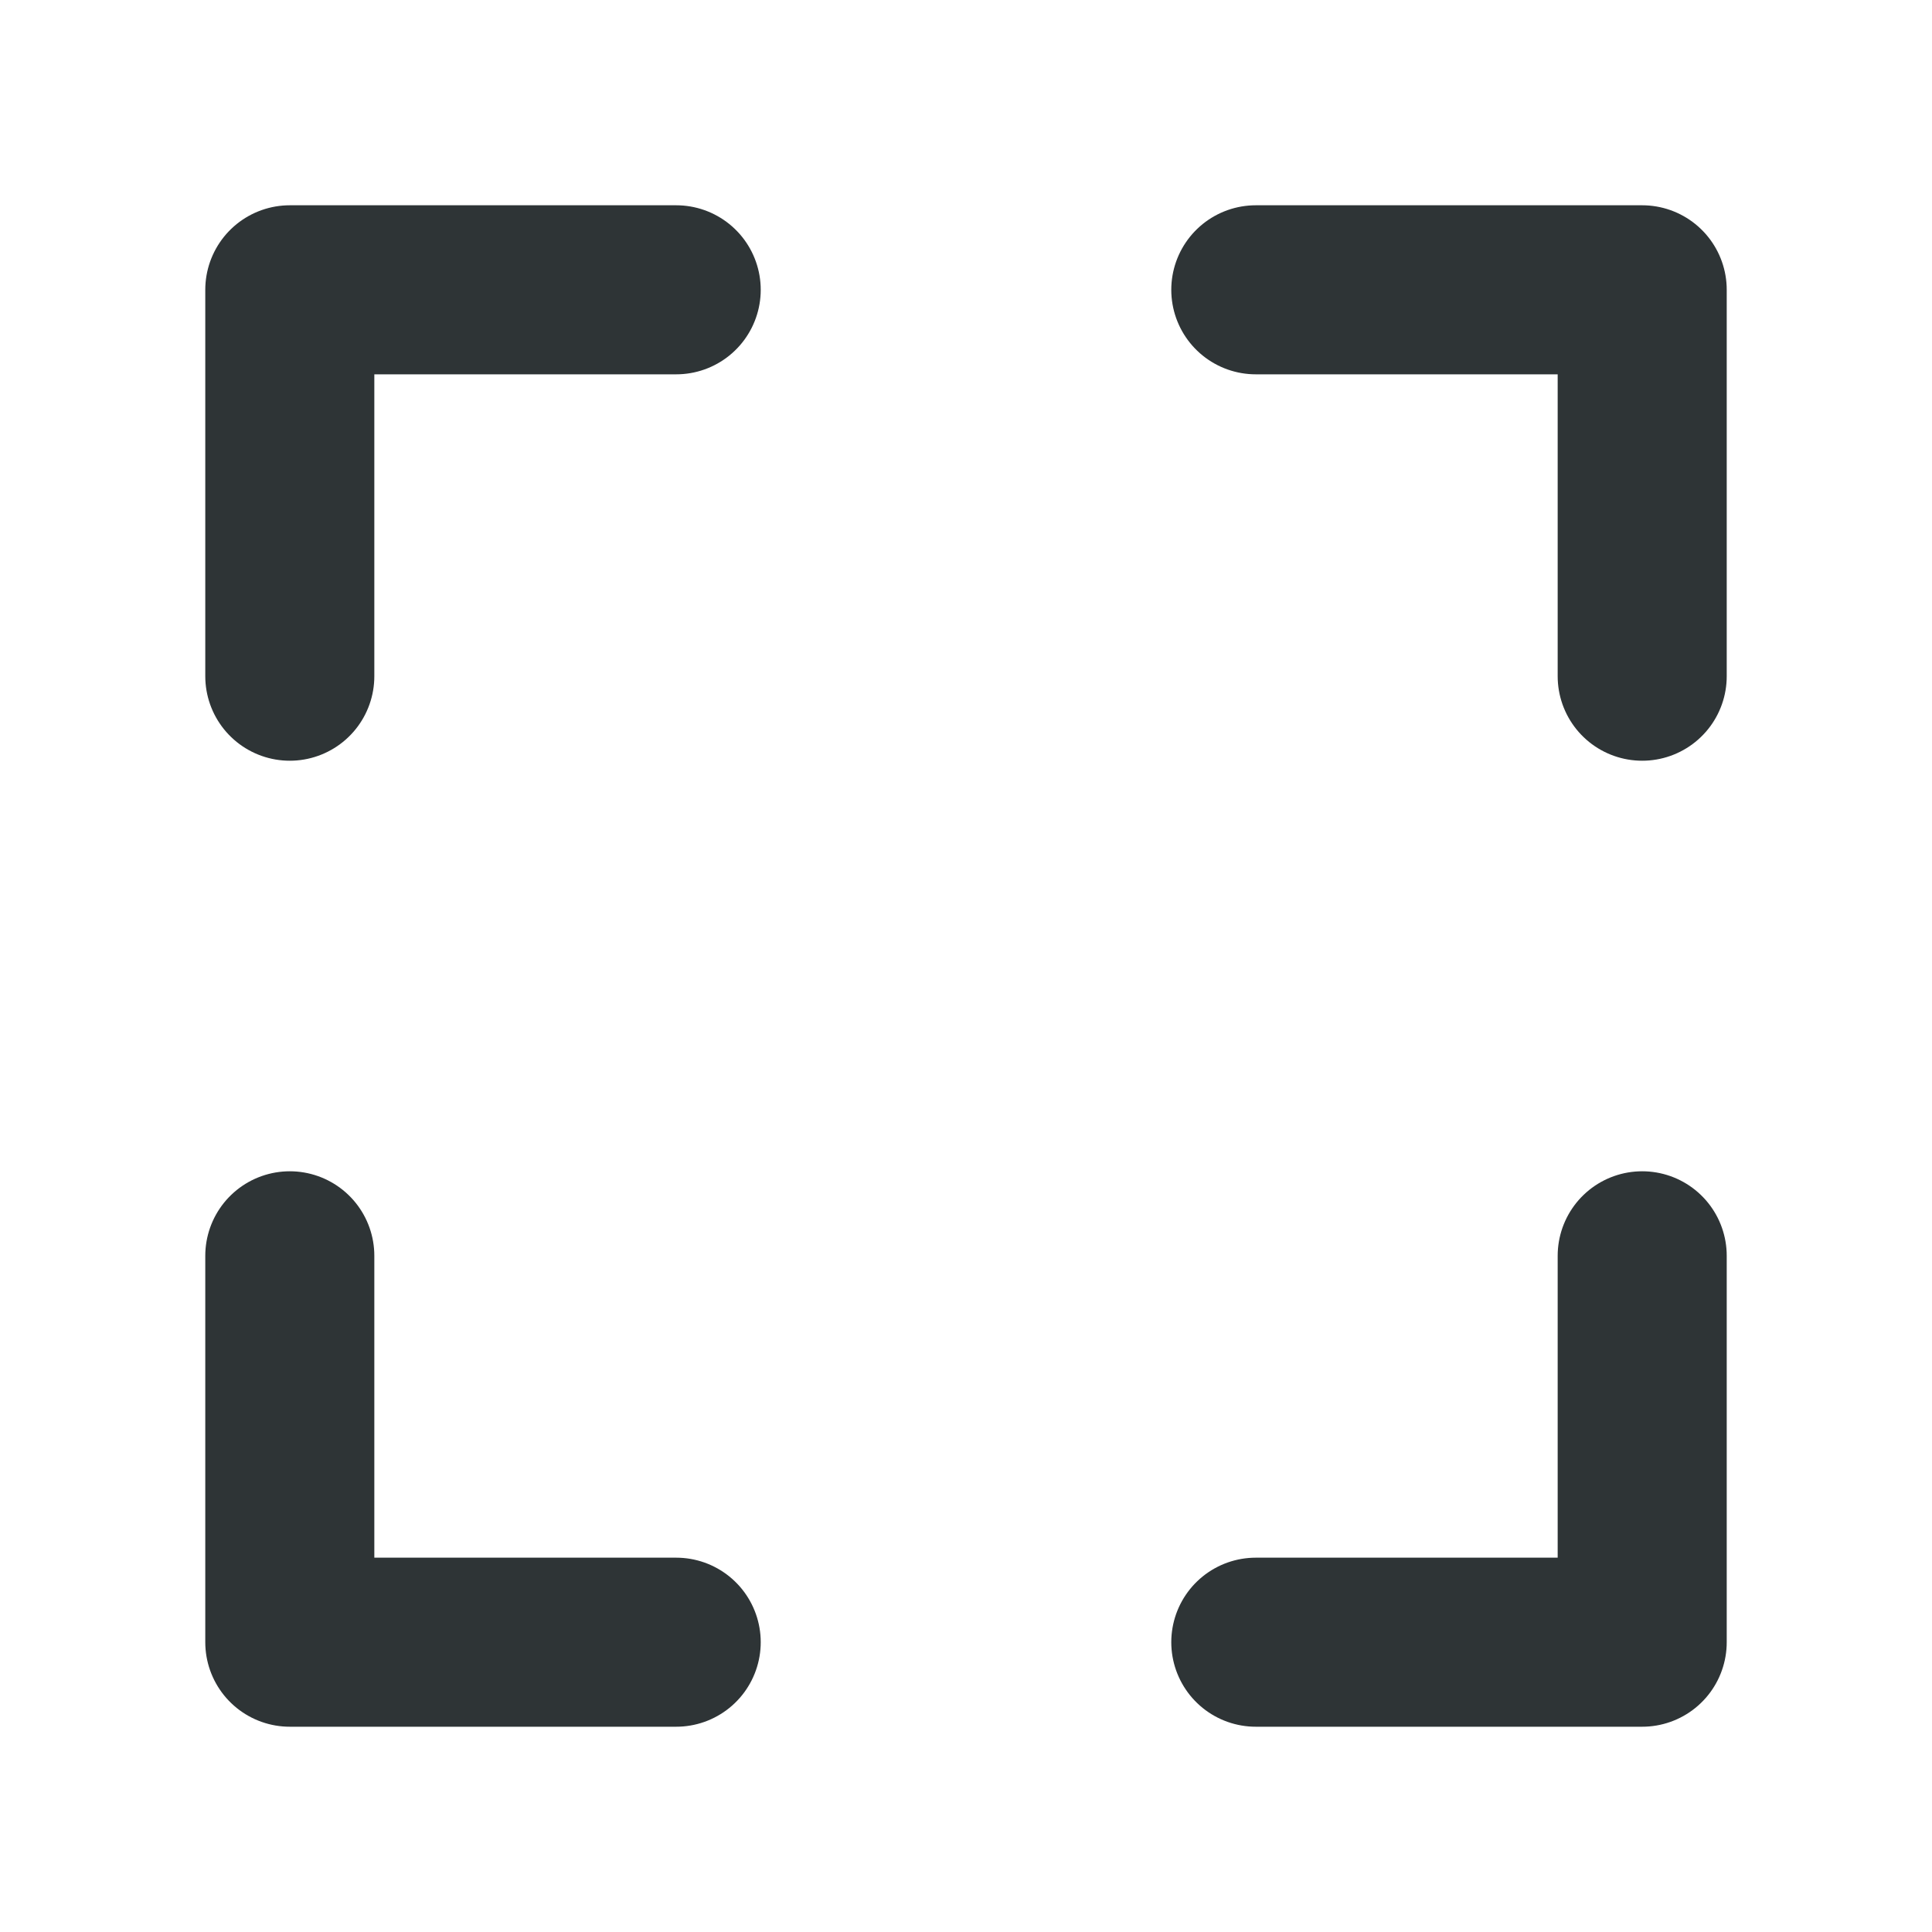
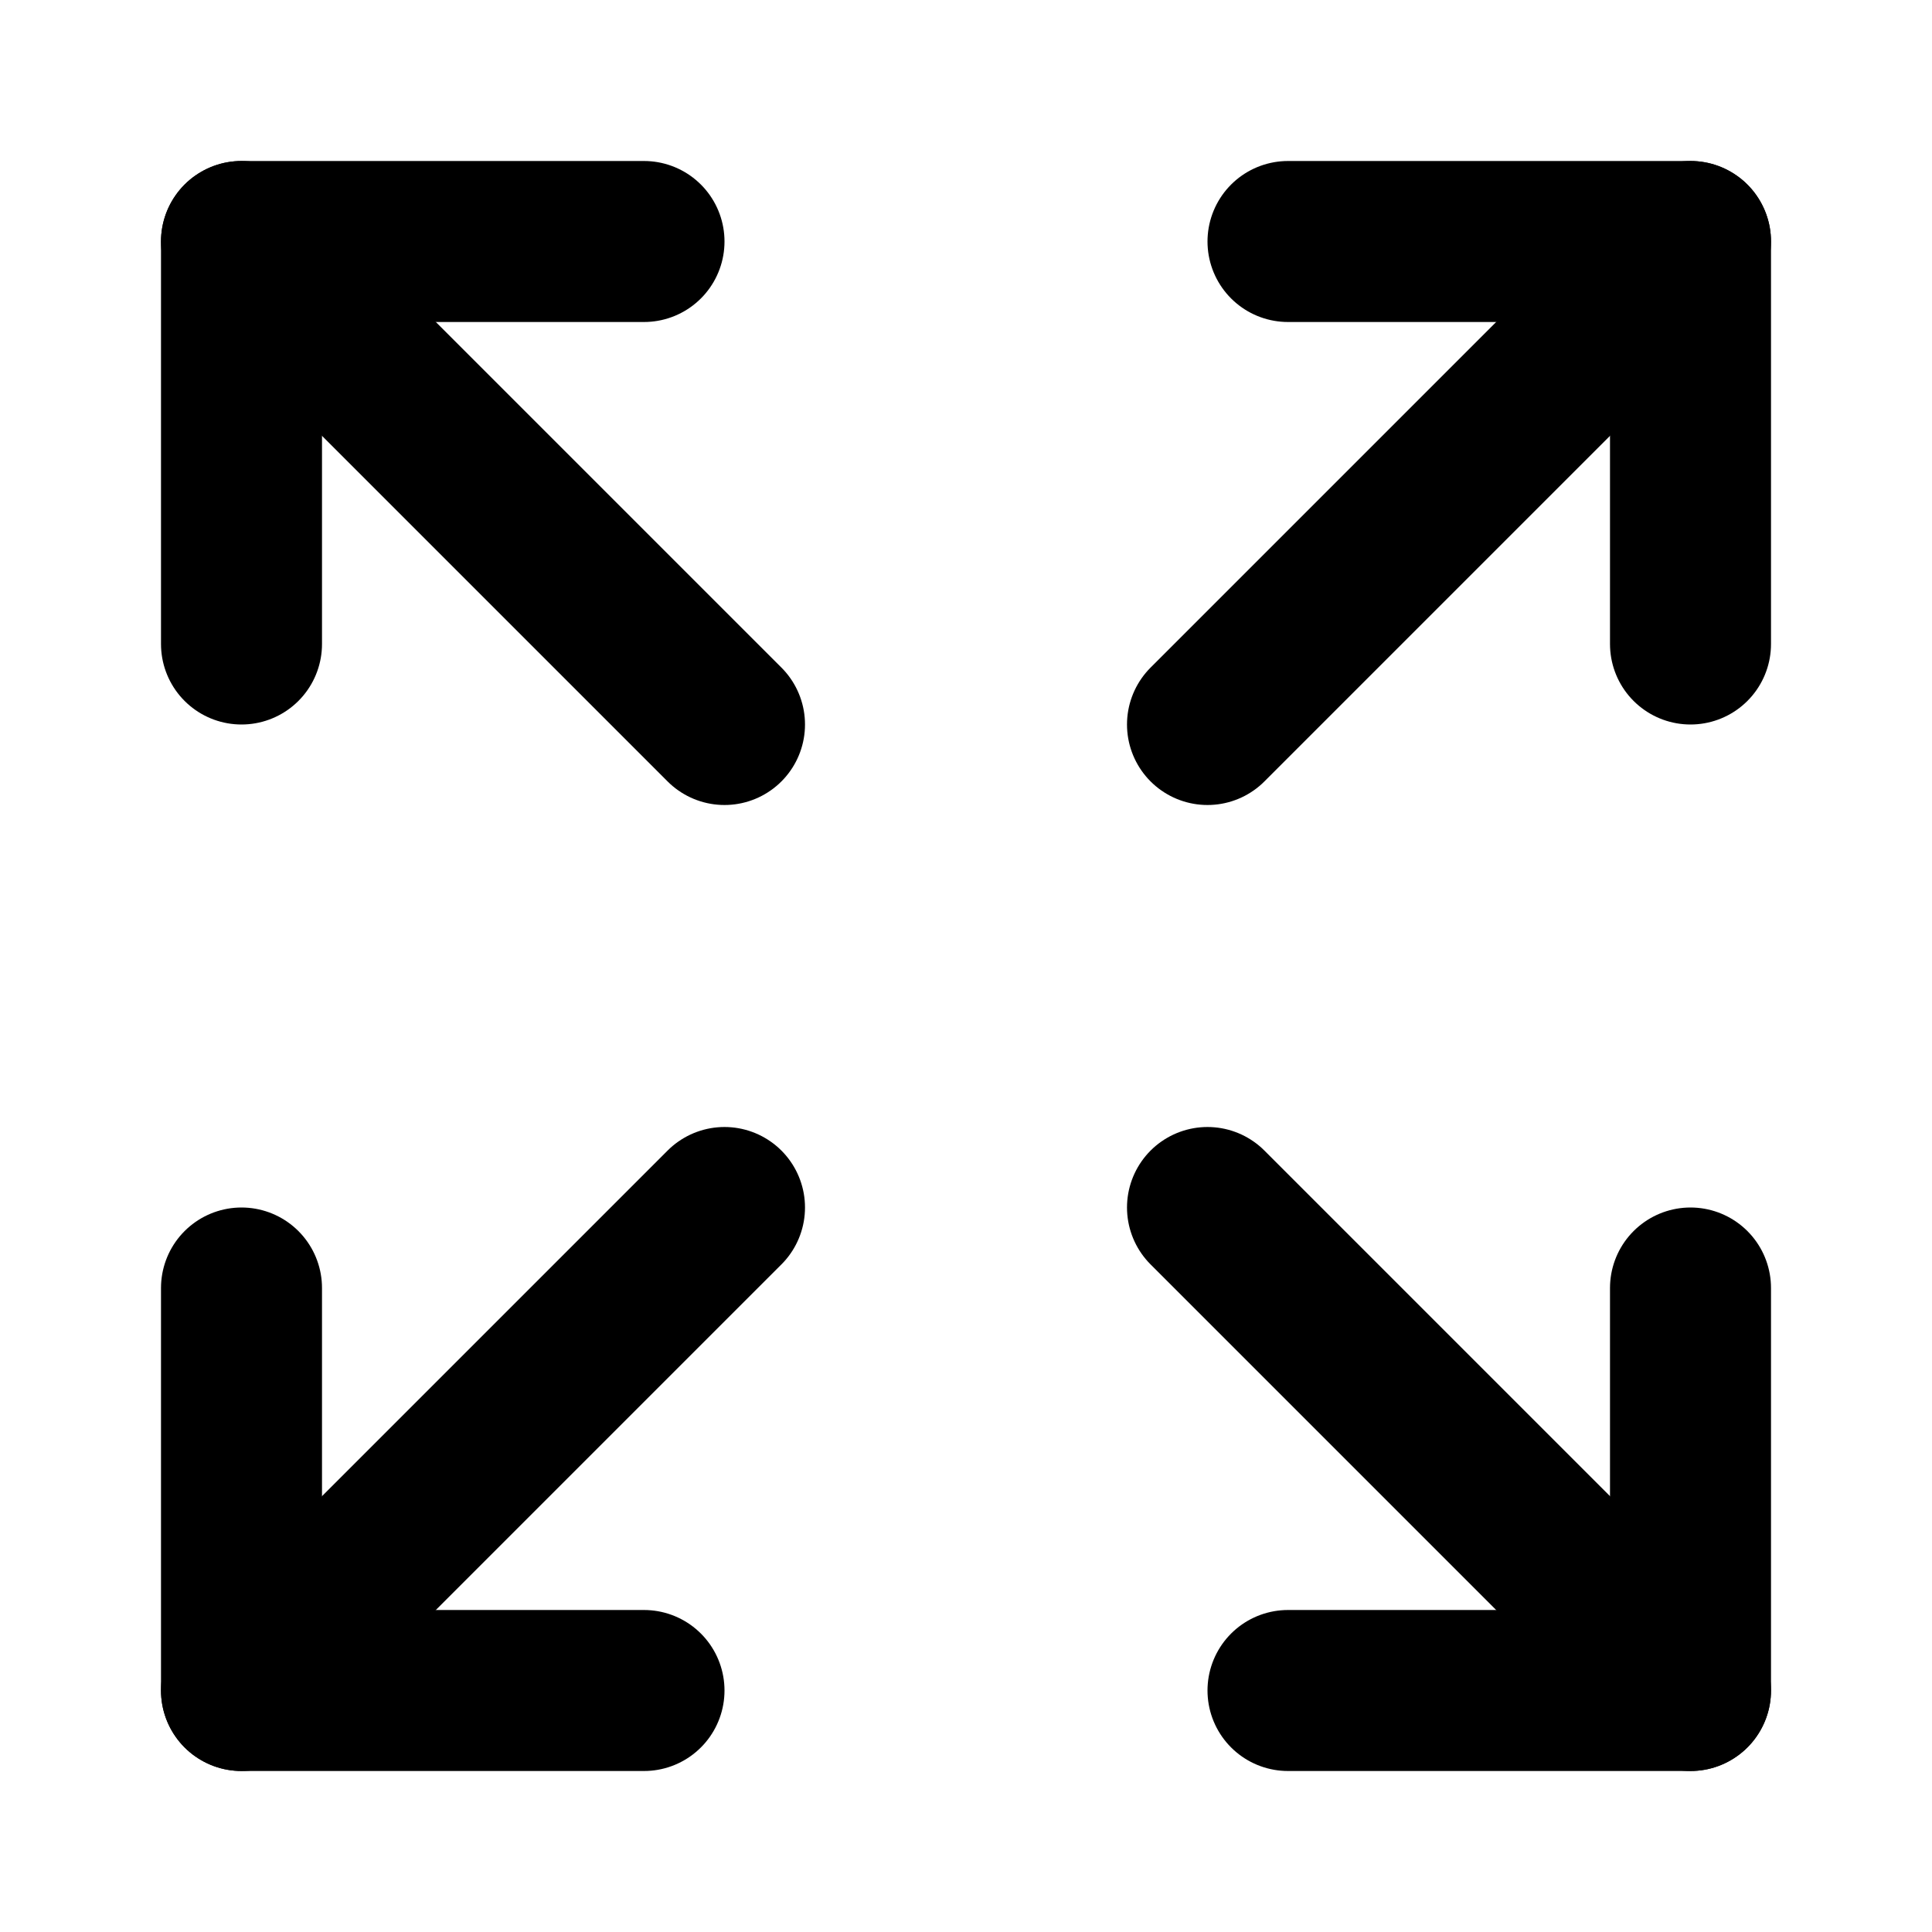
- <svg xmlns="http://www.w3.org/2000/svg" width="20" height="20" viewBox="0 0 20 20">
-   <path d="M7 3H3v4m10-4h4v4M3 13v4h4m10-4v4h-4" class="transparent-fill foreground-stroke" fill="none" stroke="#2e3436" stroke-width="1.75" stroke-linecap="round" stroke-linejoin="round" />
+ <svg xmlns="http://www.w3.org/2000/svg" width="24" height="24" viewBox="0 0 24 24" fill="none" stroke="currentColor" stroke-width="2" stroke-linecap="round" stroke-linejoin="round">
+   <path d="m15 15 6 6" class="transparent-fill foreground-stroke" fill="none" stroke="currentColor" stroke-width="2" stroke-linecap="round" stroke-linejoin="round" />
+   <path d="m15 9 6-6" class="transparent-fill foreground-stroke" fill="none" stroke="currentColor" stroke-width="2" stroke-linecap="round" stroke-linejoin="round" />
+   <path d="M21 16v5h-5" class="transparent-fill foreground-stroke" fill="none" stroke="currentColor" stroke-width="2" stroke-linecap="round" stroke-linejoin="round" />
+   <path d="M21 8V3h-5" class="transparent-fill foreground-stroke" fill="none" stroke="currentColor" stroke-width="2" stroke-linecap="round" stroke-linejoin="round" />
+   <path d="M3 16v5h5" class="transparent-fill foreground-stroke" fill="none" stroke="currentColor" stroke-width="2" stroke-linecap="round" stroke-linejoin="round" />
+   <path d="m3 21 6-6" class="transparent-fill foreground-stroke" fill="none" stroke="currentColor" stroke-width="2" stroke-linecap="round" stroke-linejoin="round" />
+   <path d="M3 8V3h5" class="transparent-fill foreground-stroke" fill="none" stroke="currentColor" stroke-width="2" stroke-linecap="round" stroke-linejoin="round" />
+   <path d="M9 9 3 3" class="transparent-fill foreground-stroke" fill="none" stroke="currentColor" stroke-width="2" stroke-linecap="round" stroke-linejoin="round" />
</svg>
